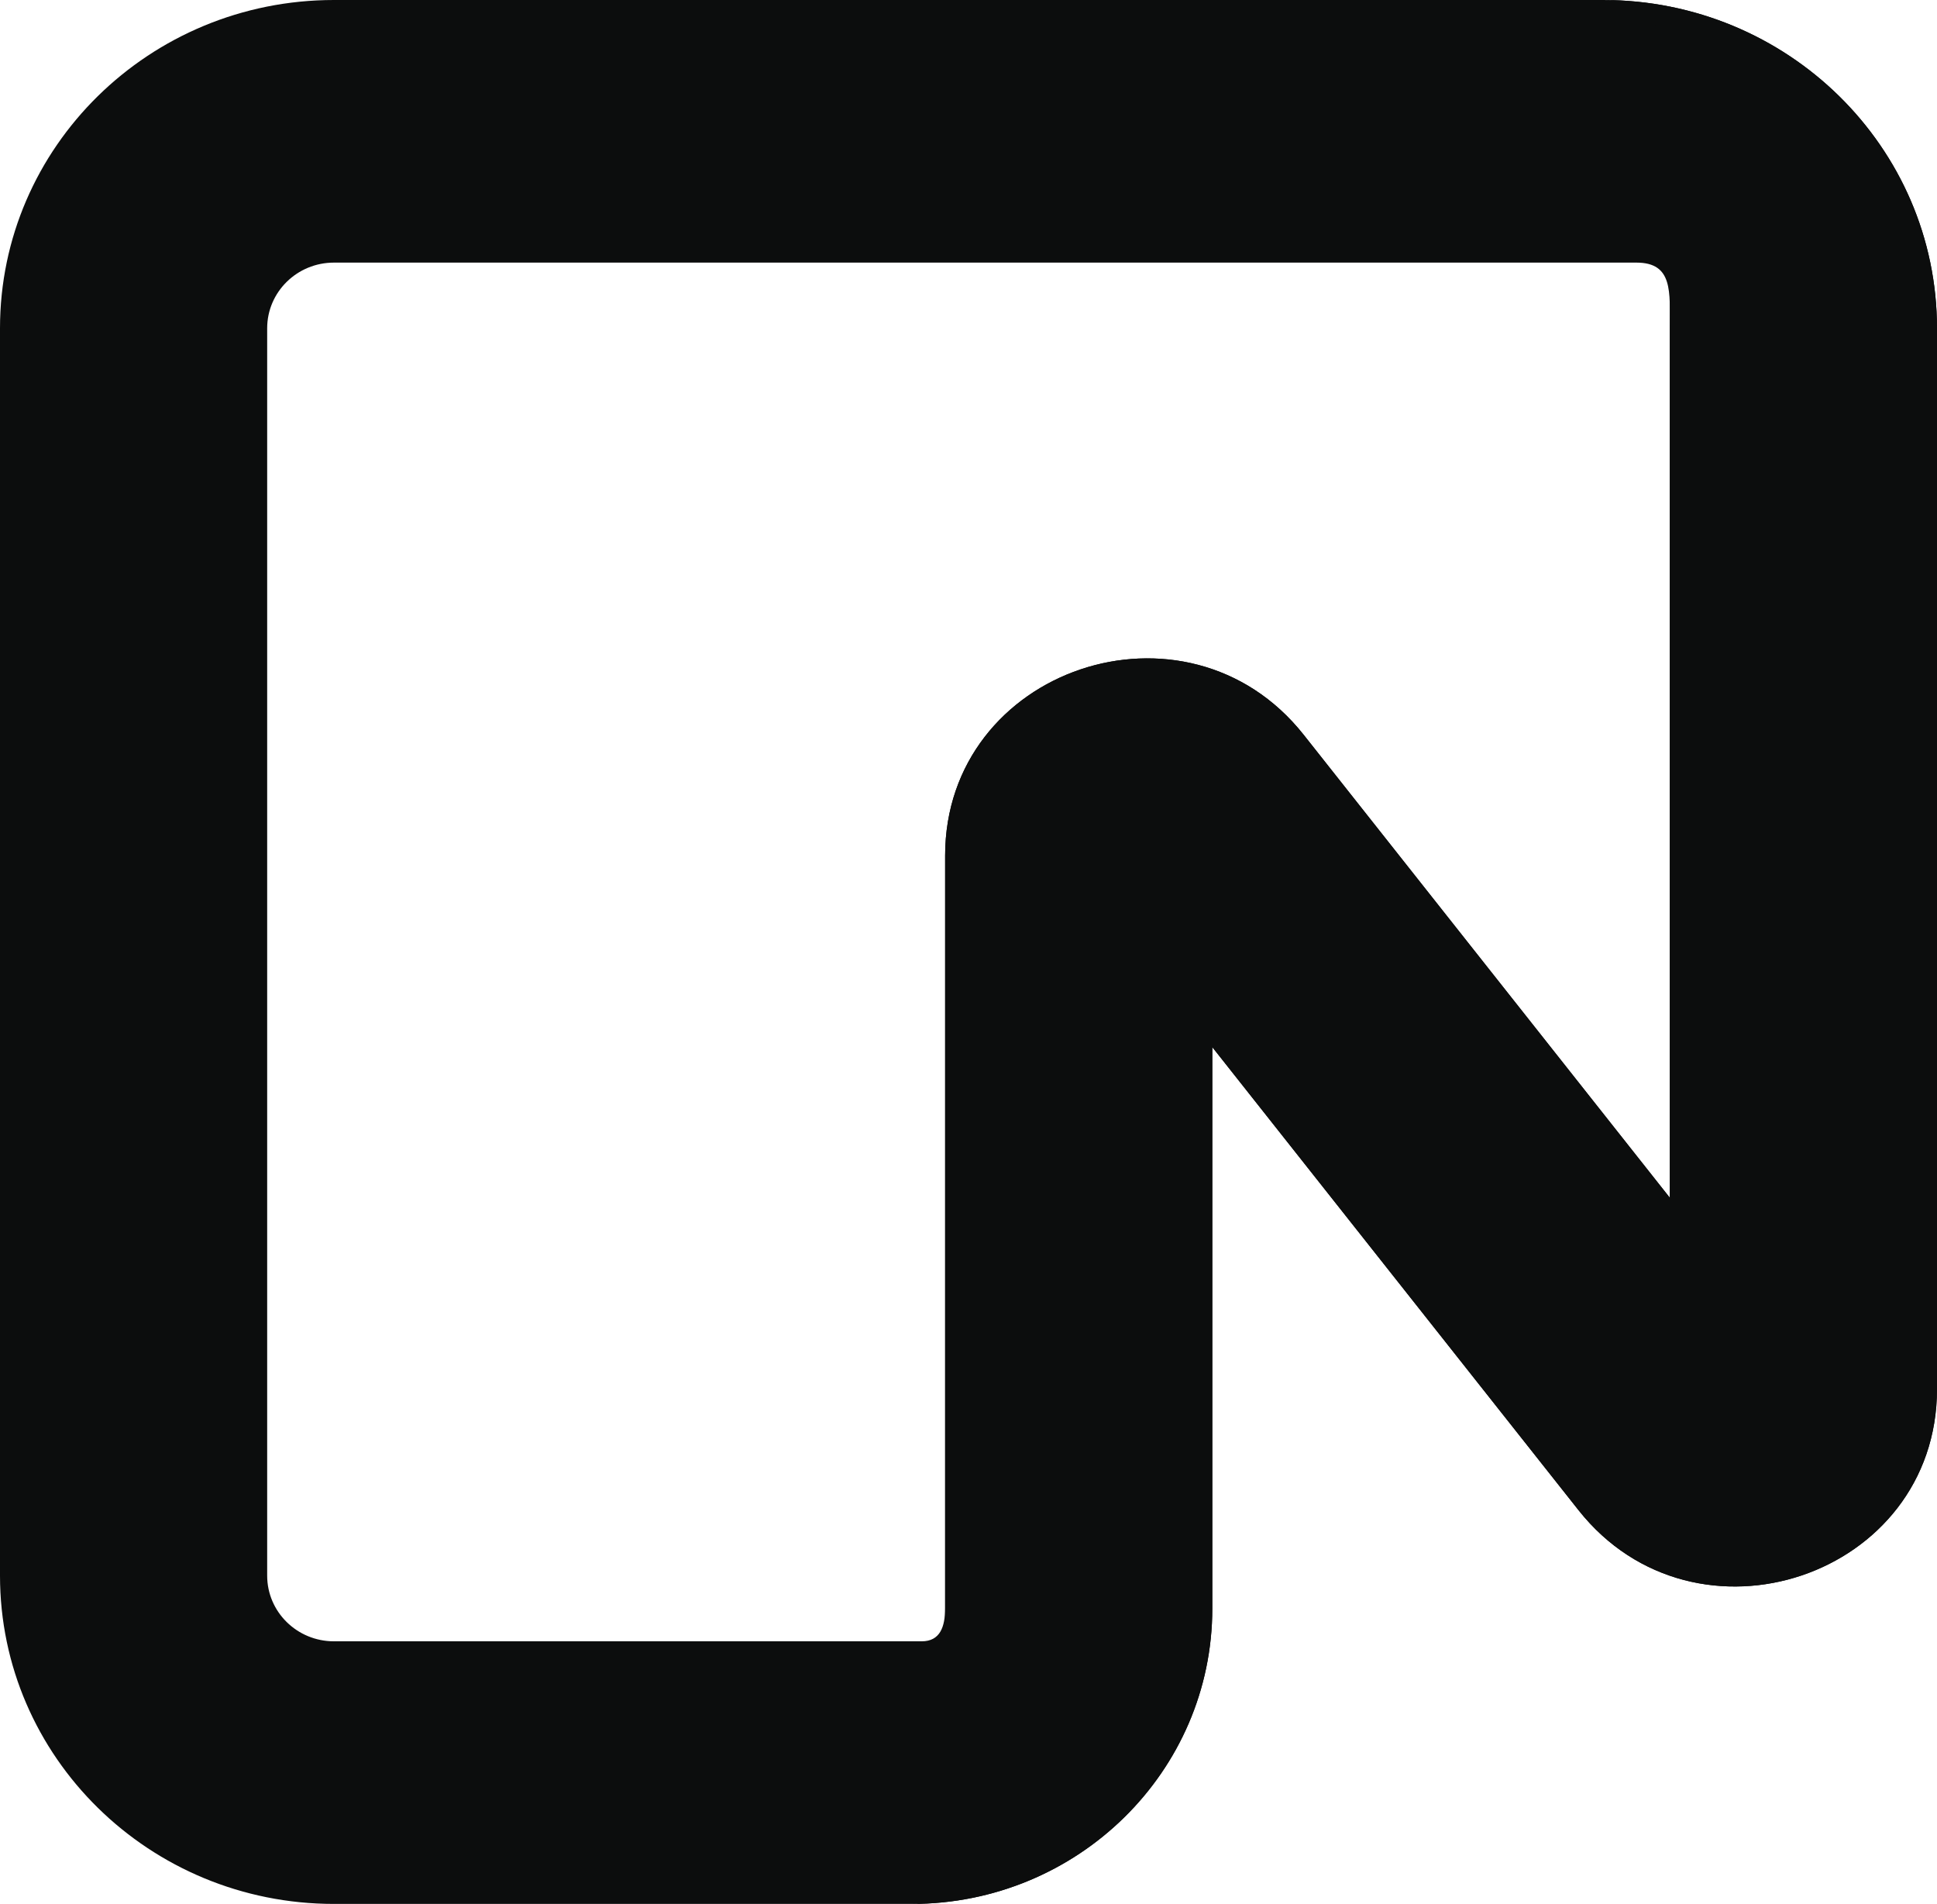
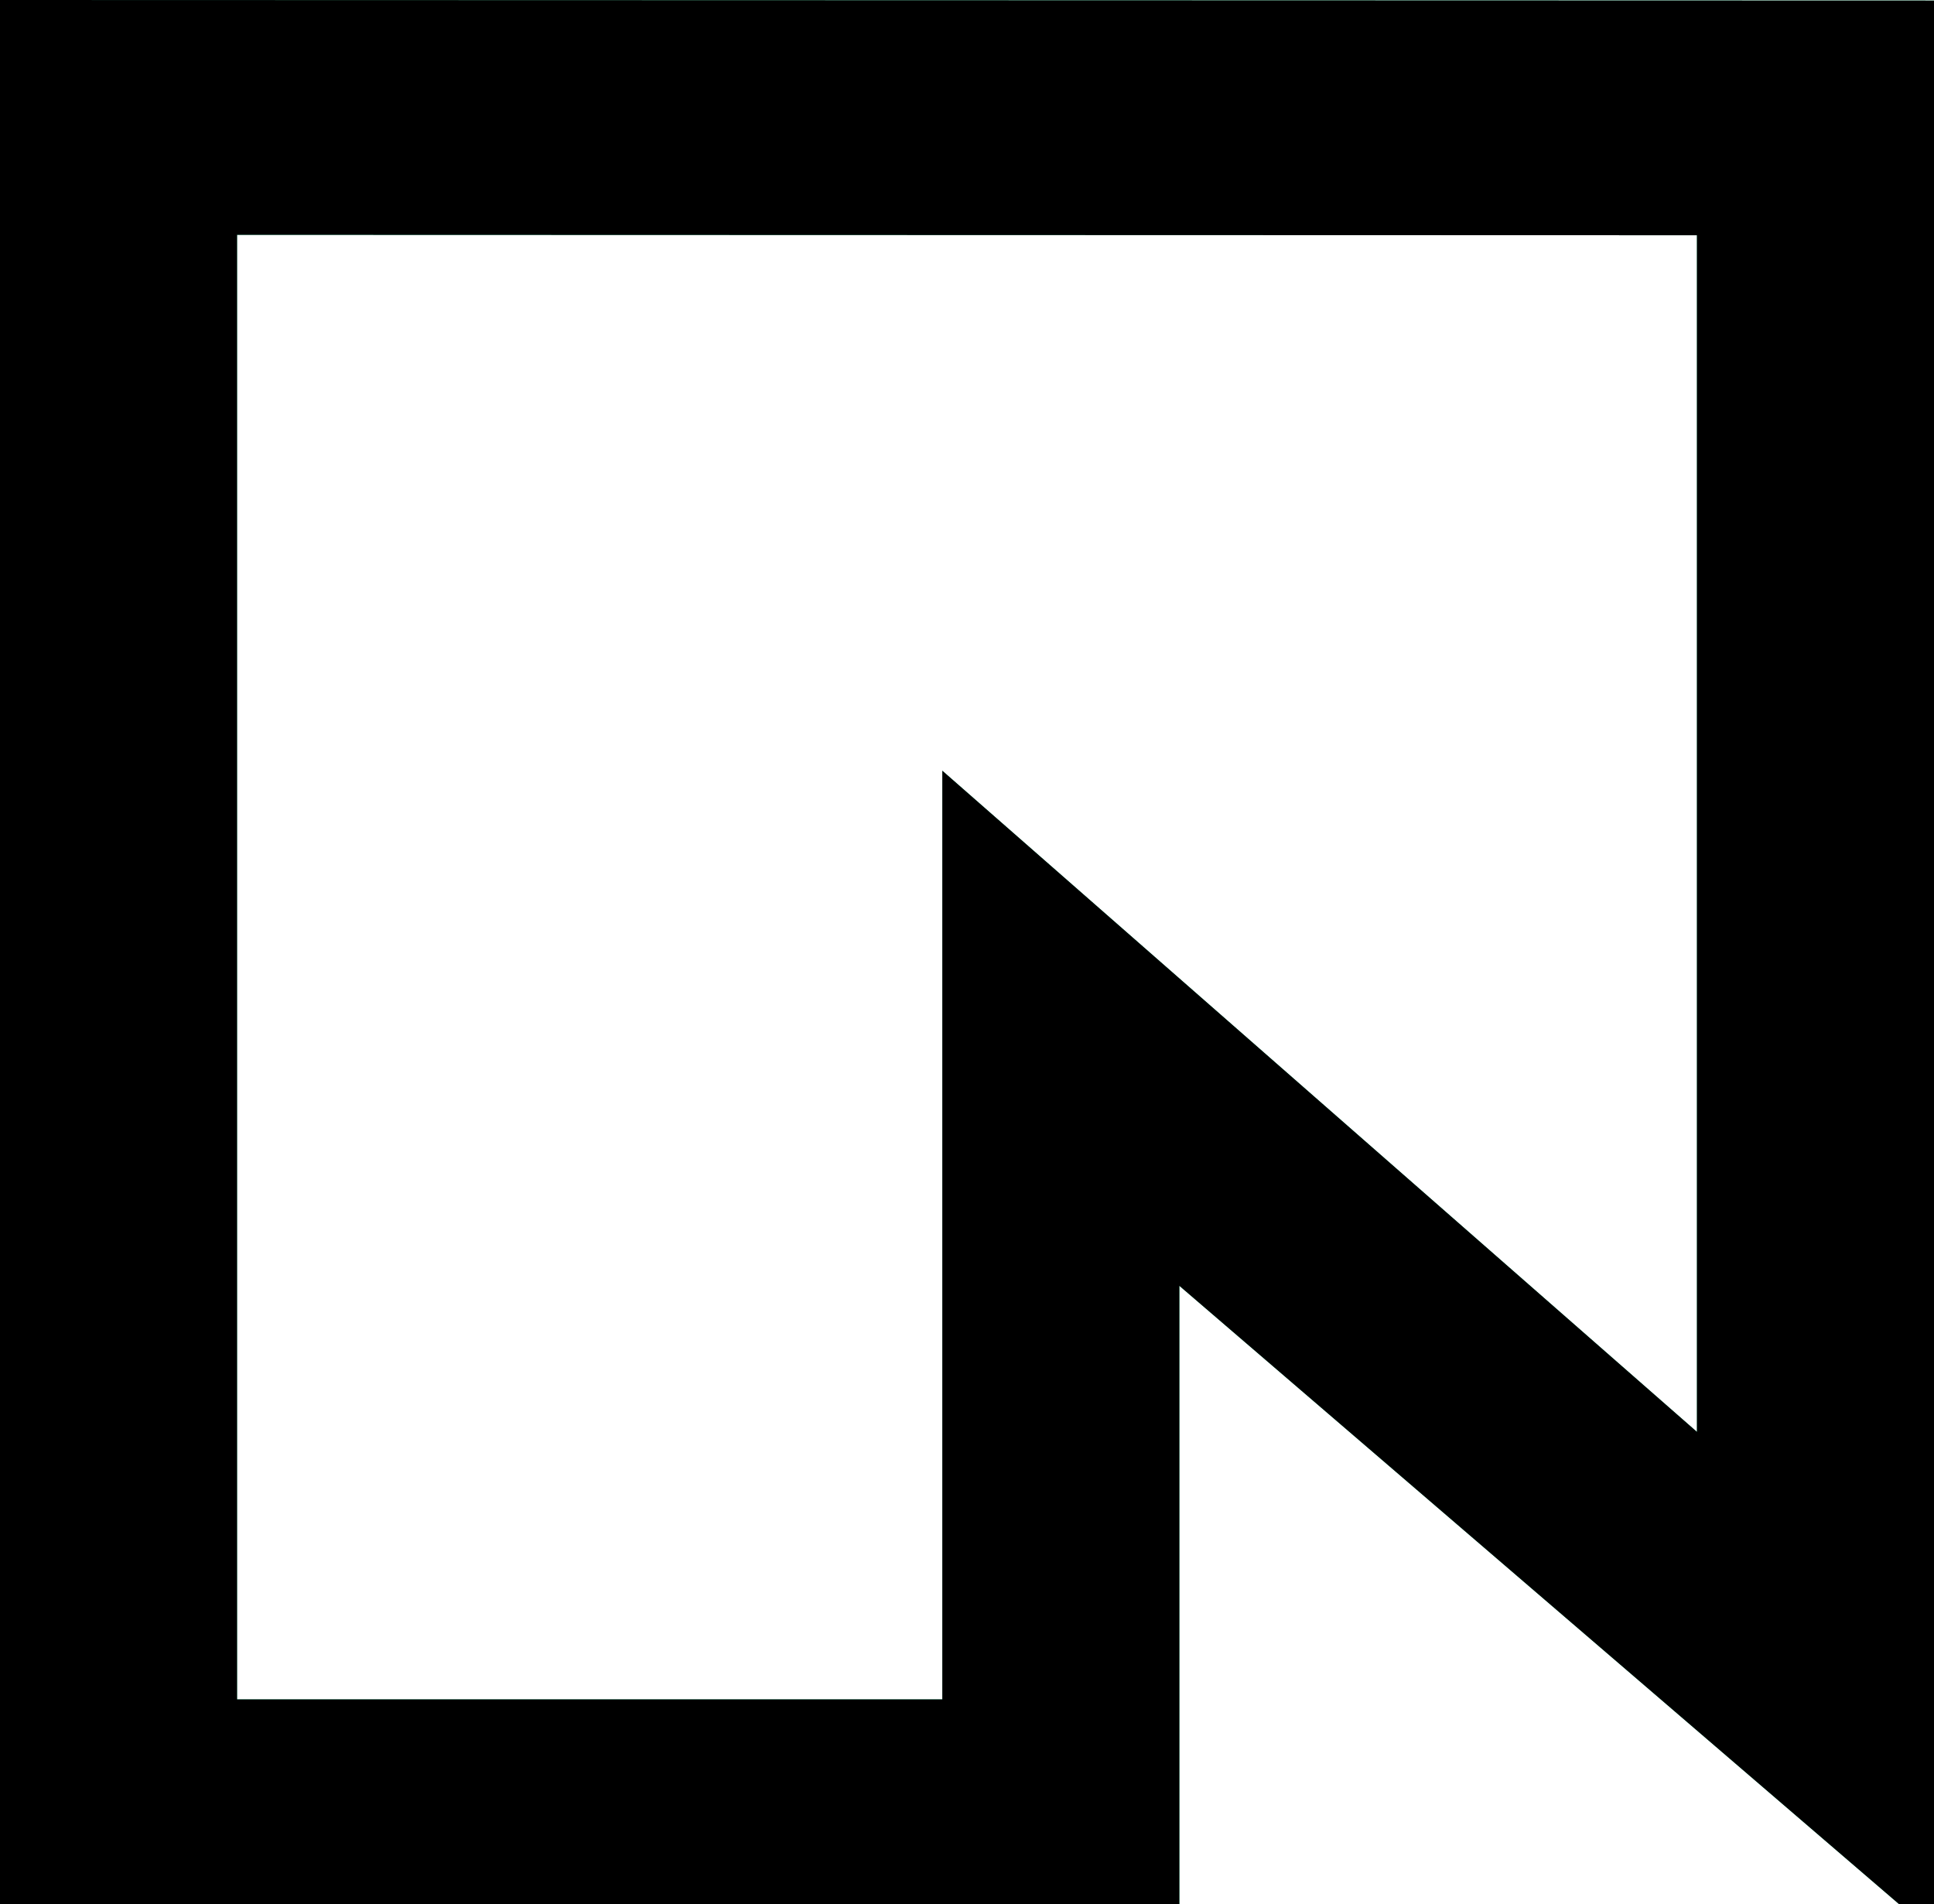
- <svg xmlns="http://www.w3.org/2000/svg" width="58" height="57" viewBox="0 0 58 57" fill="none">
-   <path fill-rule="evenodd" clip-rule="evenodd" d="M0 9.828C0 4.4 4.477 0 10 0H47.999C53.522 0 57.999 4.4 57.999 9.828V41.589C57.999 47.205 50.768 49.641 47.262 45.208L36.299 31.349V48.155C36.299 53.04 32.27 57 27.299 57H10C4.477 57 0 52.6 0 47.172V9.828ZM10 7.862C8.895 7.862 8 8.742 8 9.828V47.172C8 48.258 8.895 49.138 10 49.138H27.599C28.152 49.138 28.299 48.698 28.299 48.155V25.618C28.299 20.003 35.529 17.566 39.036 21.999L49.999 35.858V9.828C49.999 8.742 50.103 7.862 48.999 7.862H10Z" fill="#0C0D0D" />
-   <path d="M48 0C53.523 0 58 4.4 58 9.828V41.589C58 47.205 50.77 49.641 47.263 45.208L36.301 31.349V48.155C36.301 53.04 32.271 57 27.301 57C27.853 57 28.301 56.56 28.301 56.017V25.618C28.301 20.003 35.531 17.566 39.038 21.999L50 35.858V1.966C50 0.88 49.105 0 48 0Z" fill="#0C0D0D" />
+ <svg xmlns="http://www.w3.org/2000/svg" width="64" height="63" viewBox="0 0 64 63" fill="none">
+   <path d="M64 0.018V64L39.028 42.547V64H0V0L64 0.018ZM7.845 56.232H31.183V25.502L56.155 47.379V7.784L7.845 7.77V56.232Z" fill="#34D59A" />
+   <path d="M64 0.018V64L39.028 42.547V64H0V0L64 0.018ZM7.845 56.232H31.183V25.502L56.155 47.379V7.784L7.845 7.77V56.232Z" fill="black" />
</svg>
